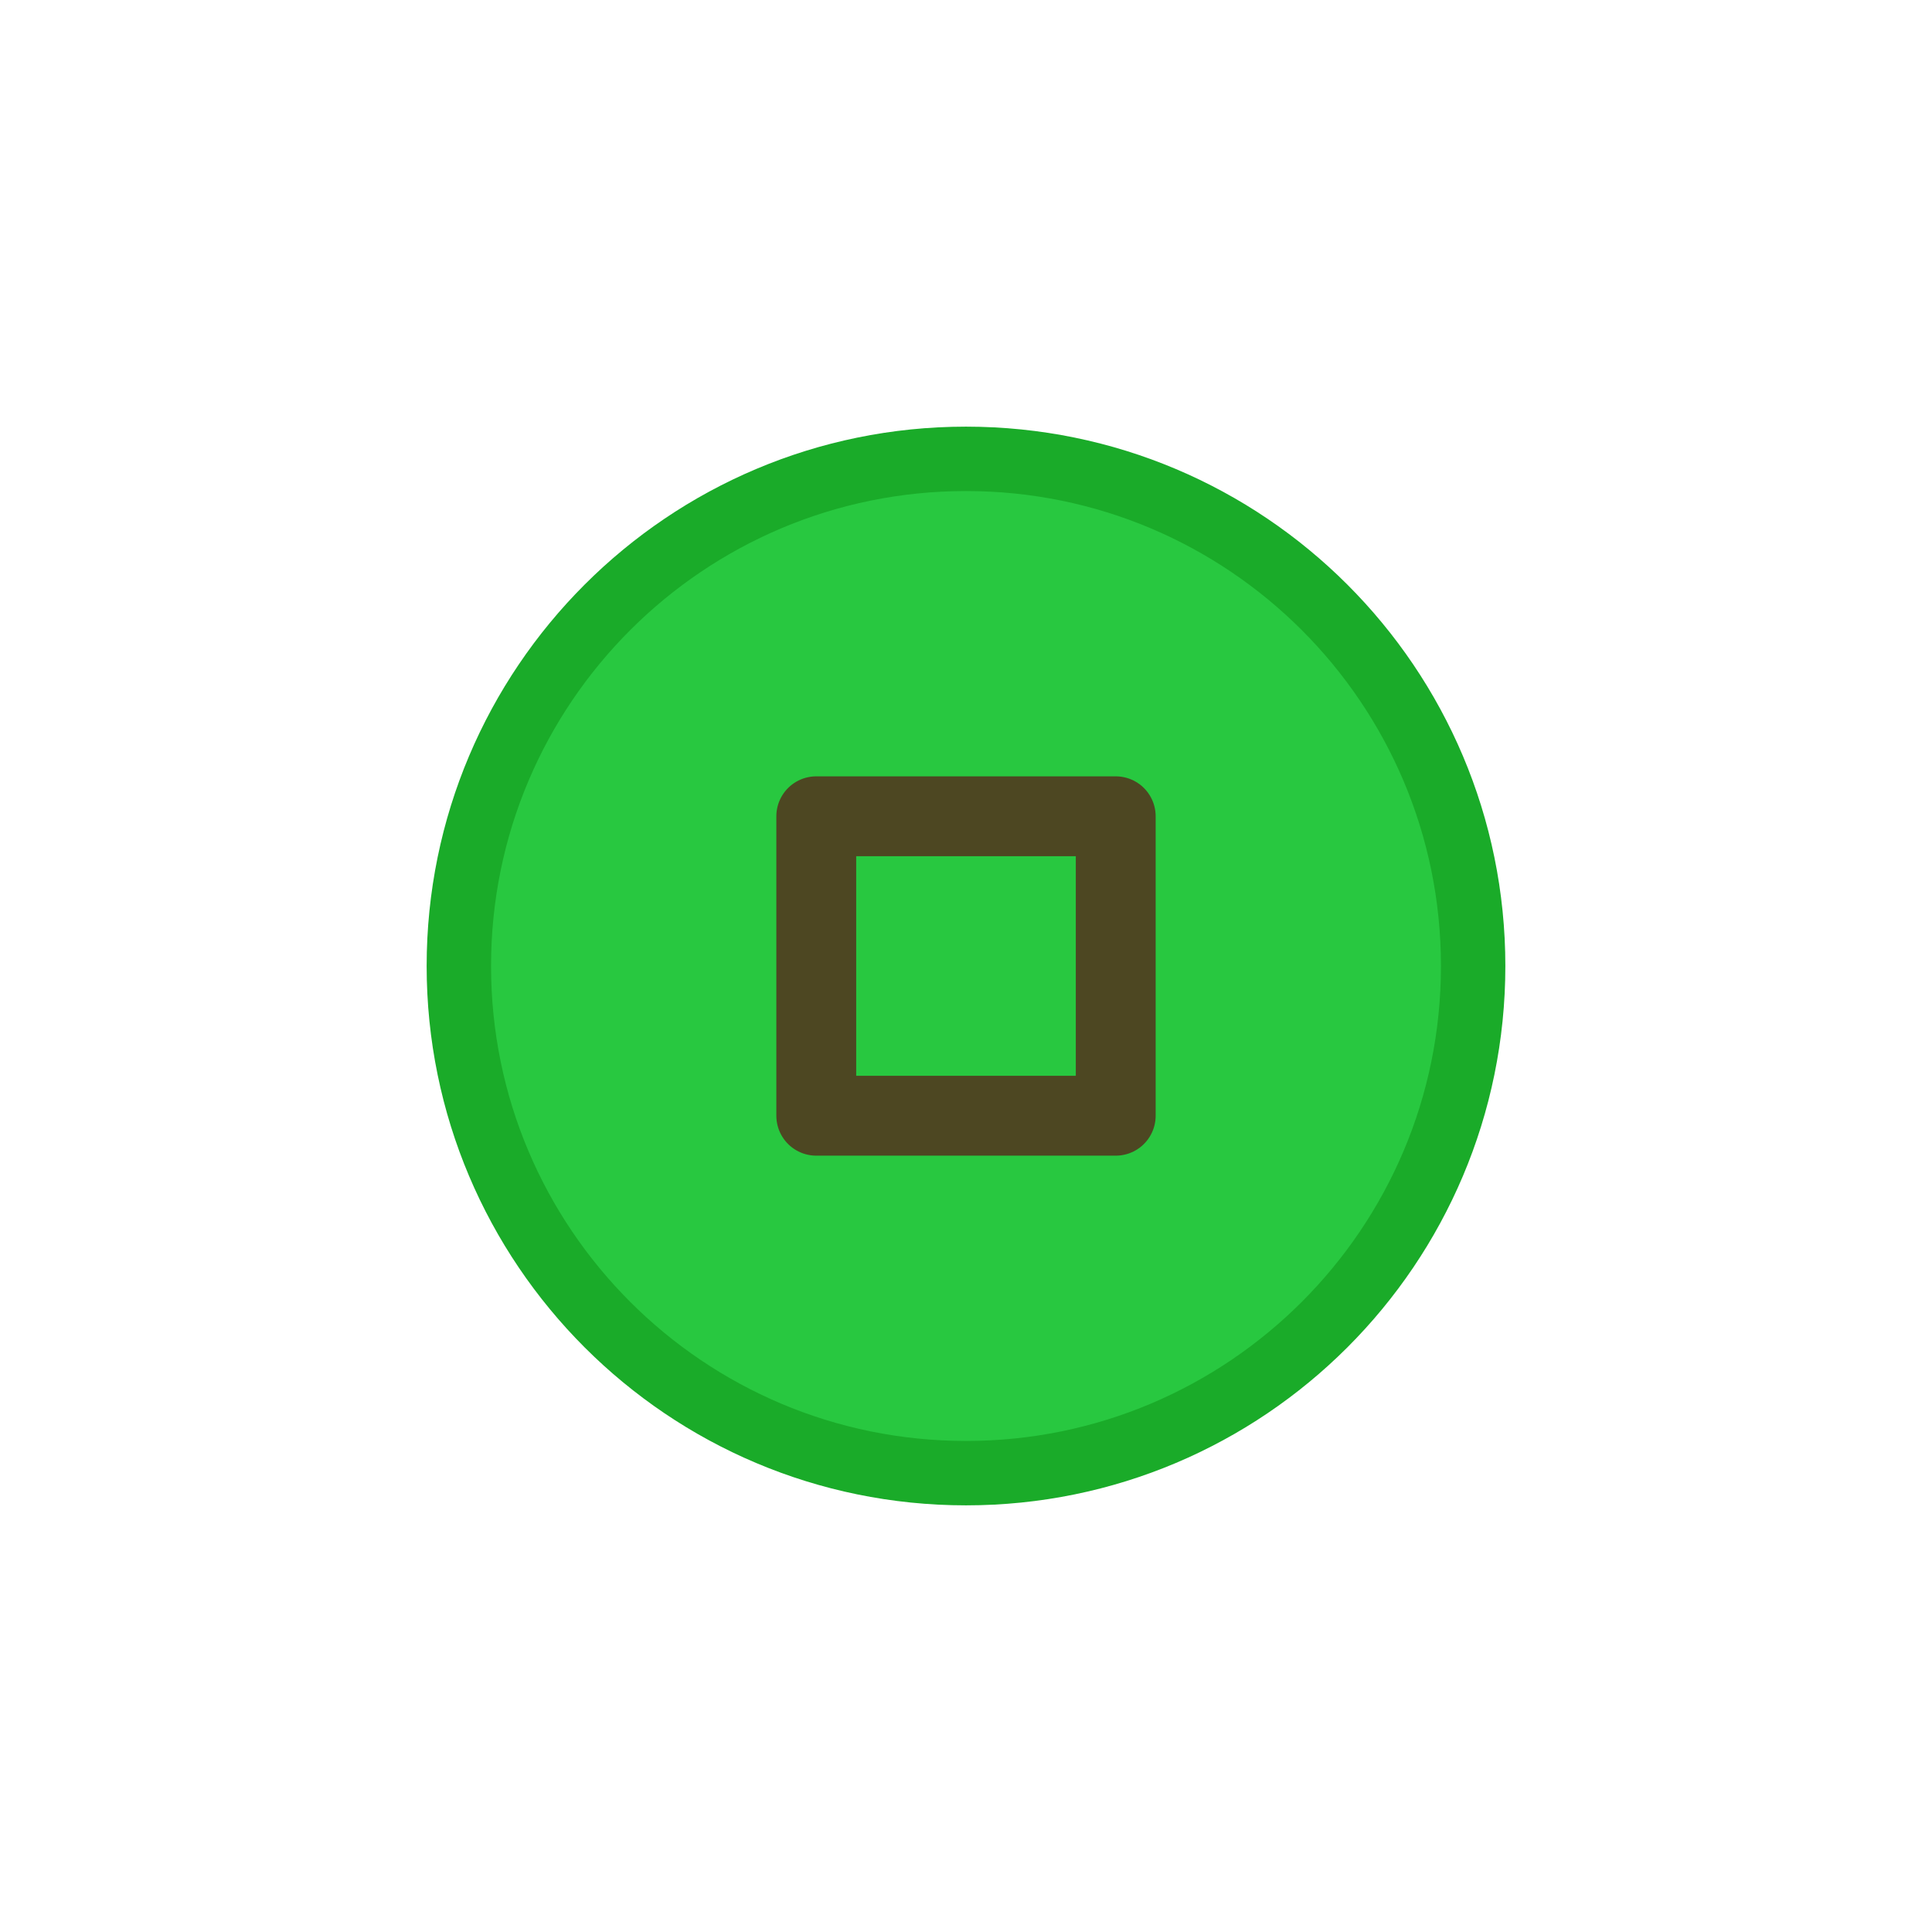
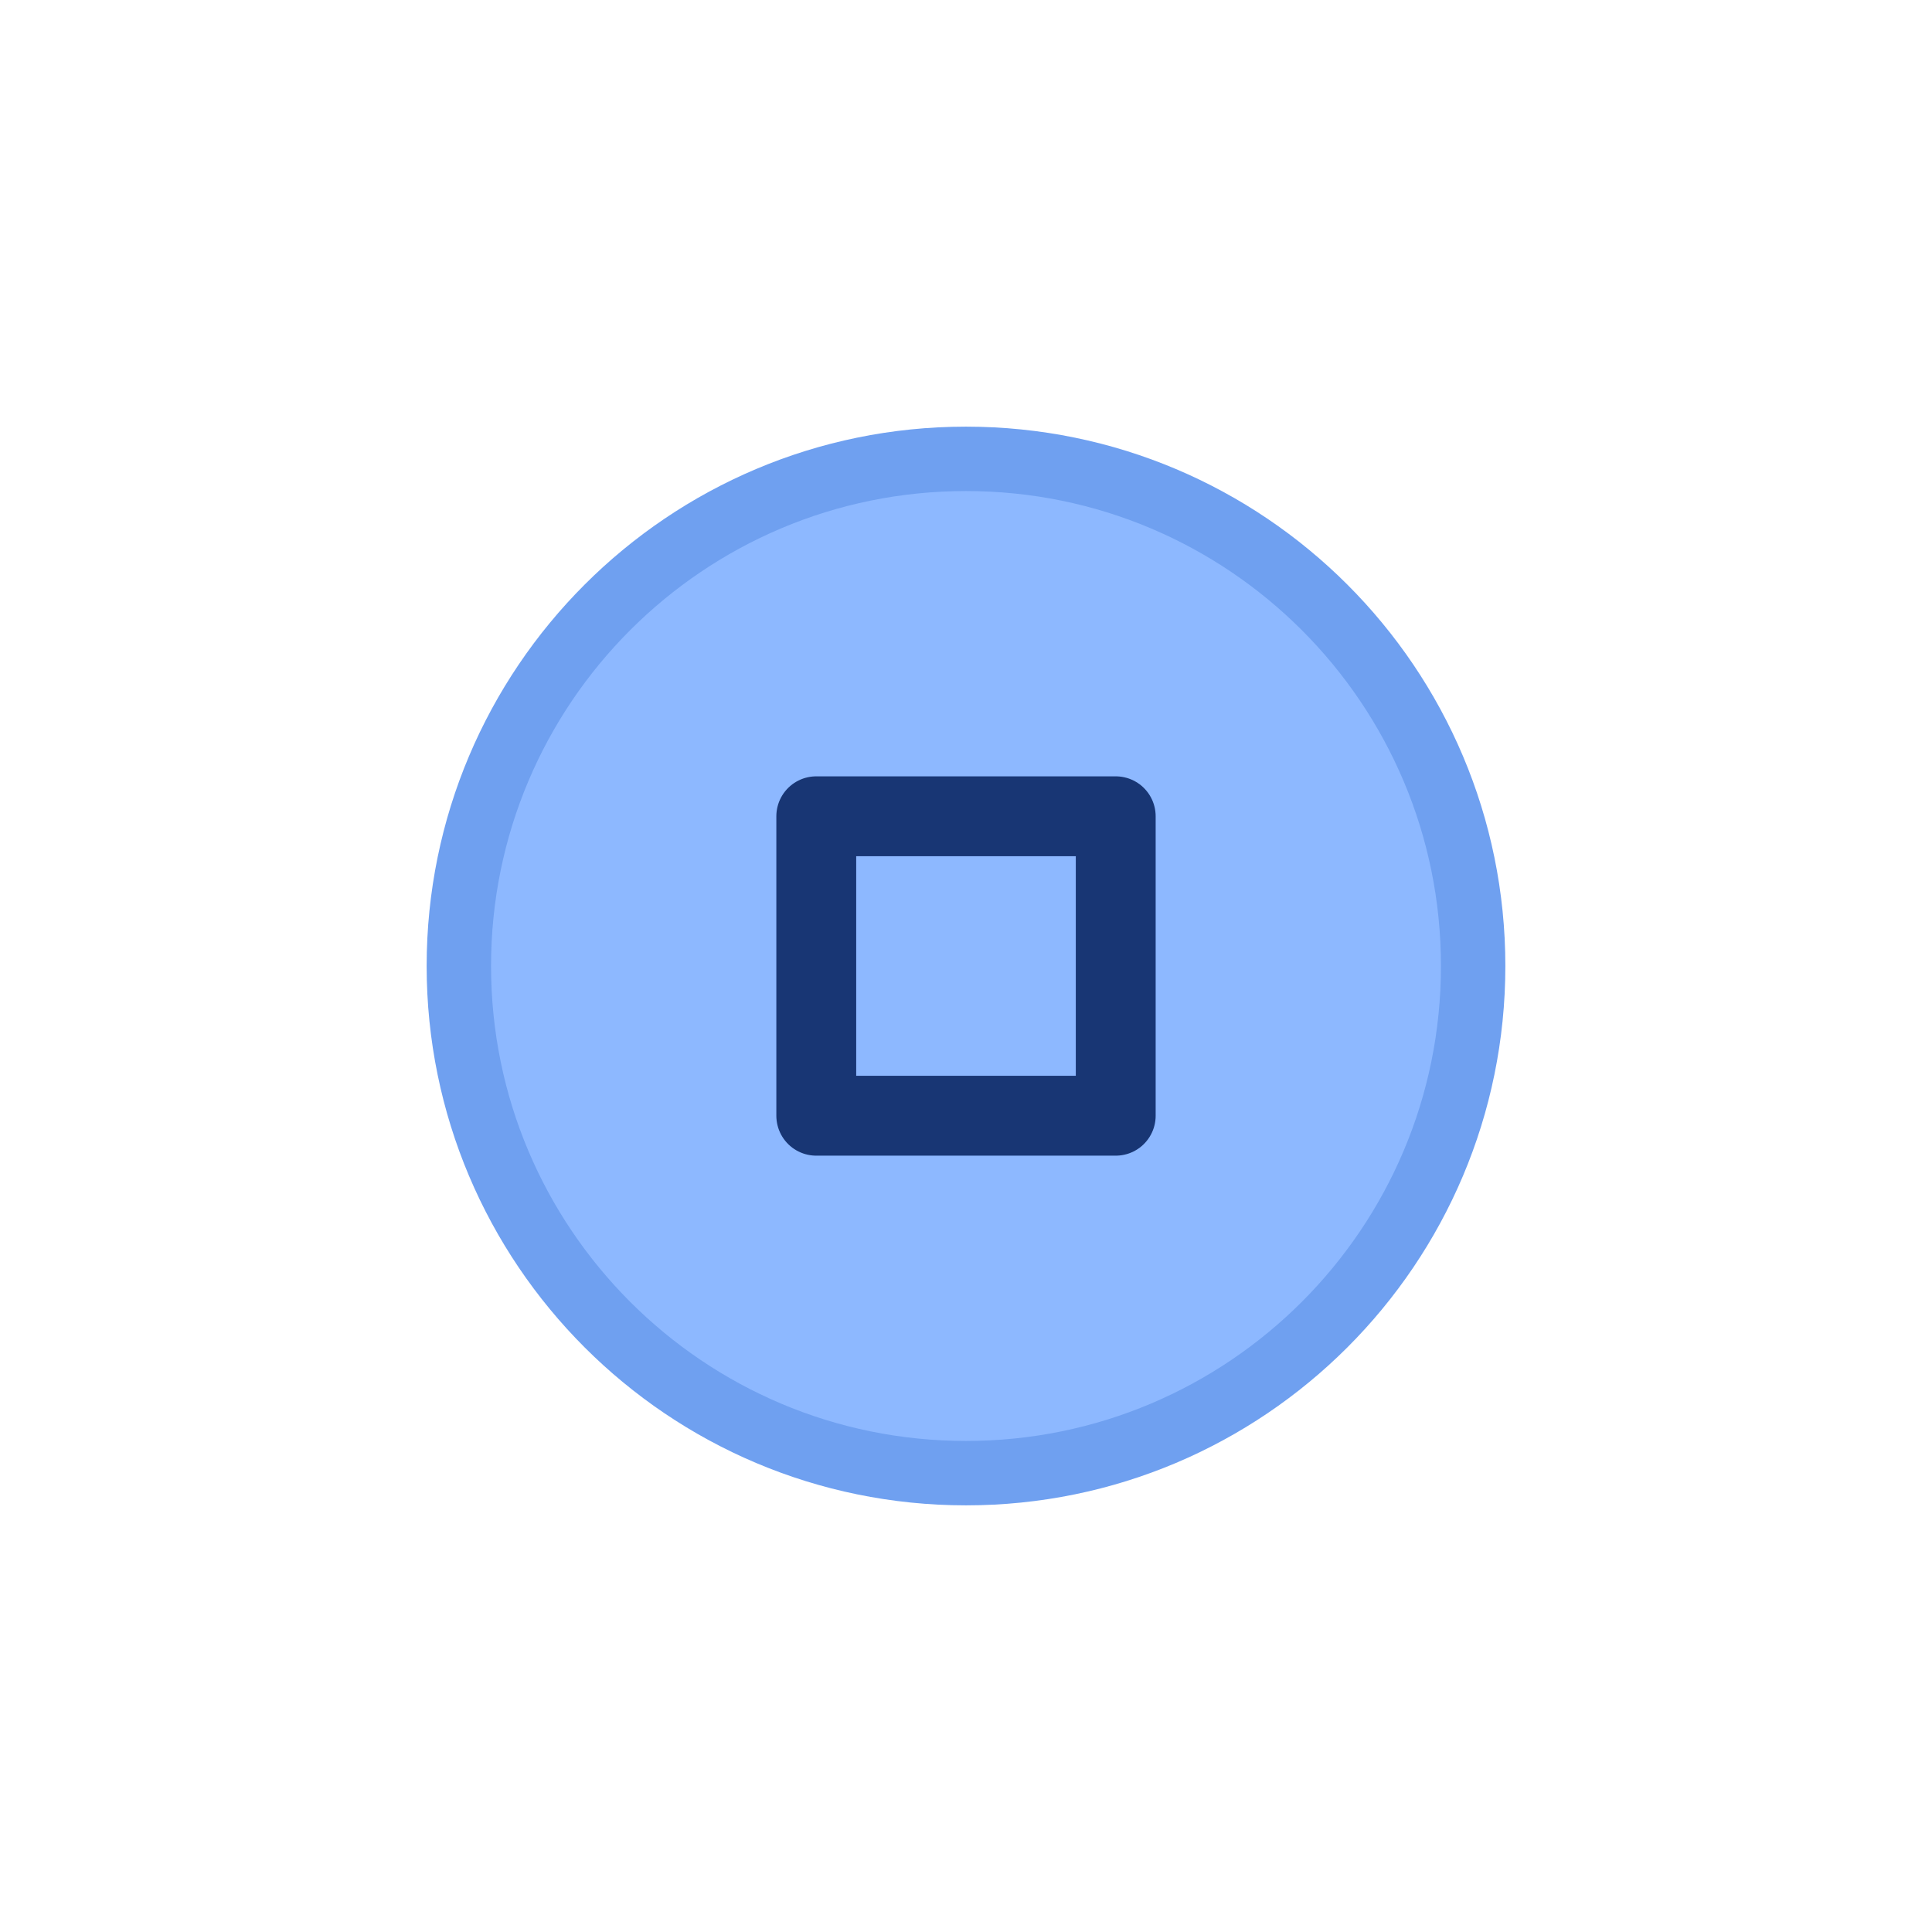
<svg xmlns="http://www.w3.org/2000/svg" viewBox="0 0 24 24" width="24" height="24">
-   <circle cx="12" cy="12" r="6.3" fill="#28C840" stroke="#1AAB29" stroke-width="0.8" />
-   <g fill="none" stroke="#5A1D18" stroke-opacity="0.75" stroke-width="1.6" stroke-linecap="round" stroke-linejoin="round" transform="translate(12 12) scale(0.62) translate(-12 -12)">
+   <circle cx="12" cy="12" r="6.3" fill="#8DB8FF" stroke="#6FA0F0" stroke-width="0.8" />
+   <g fill="none" stroke="#12306E" stroke-opacity="0.95" stroke-width="1.6" stroke-linecap="round" stroke-linejoin="round" transform="translate(12 12) scale(0.62) translate(-12 -12)">
    <path d="M9 15V9h6M15 9v6H9" />
  </g>
</svg>
